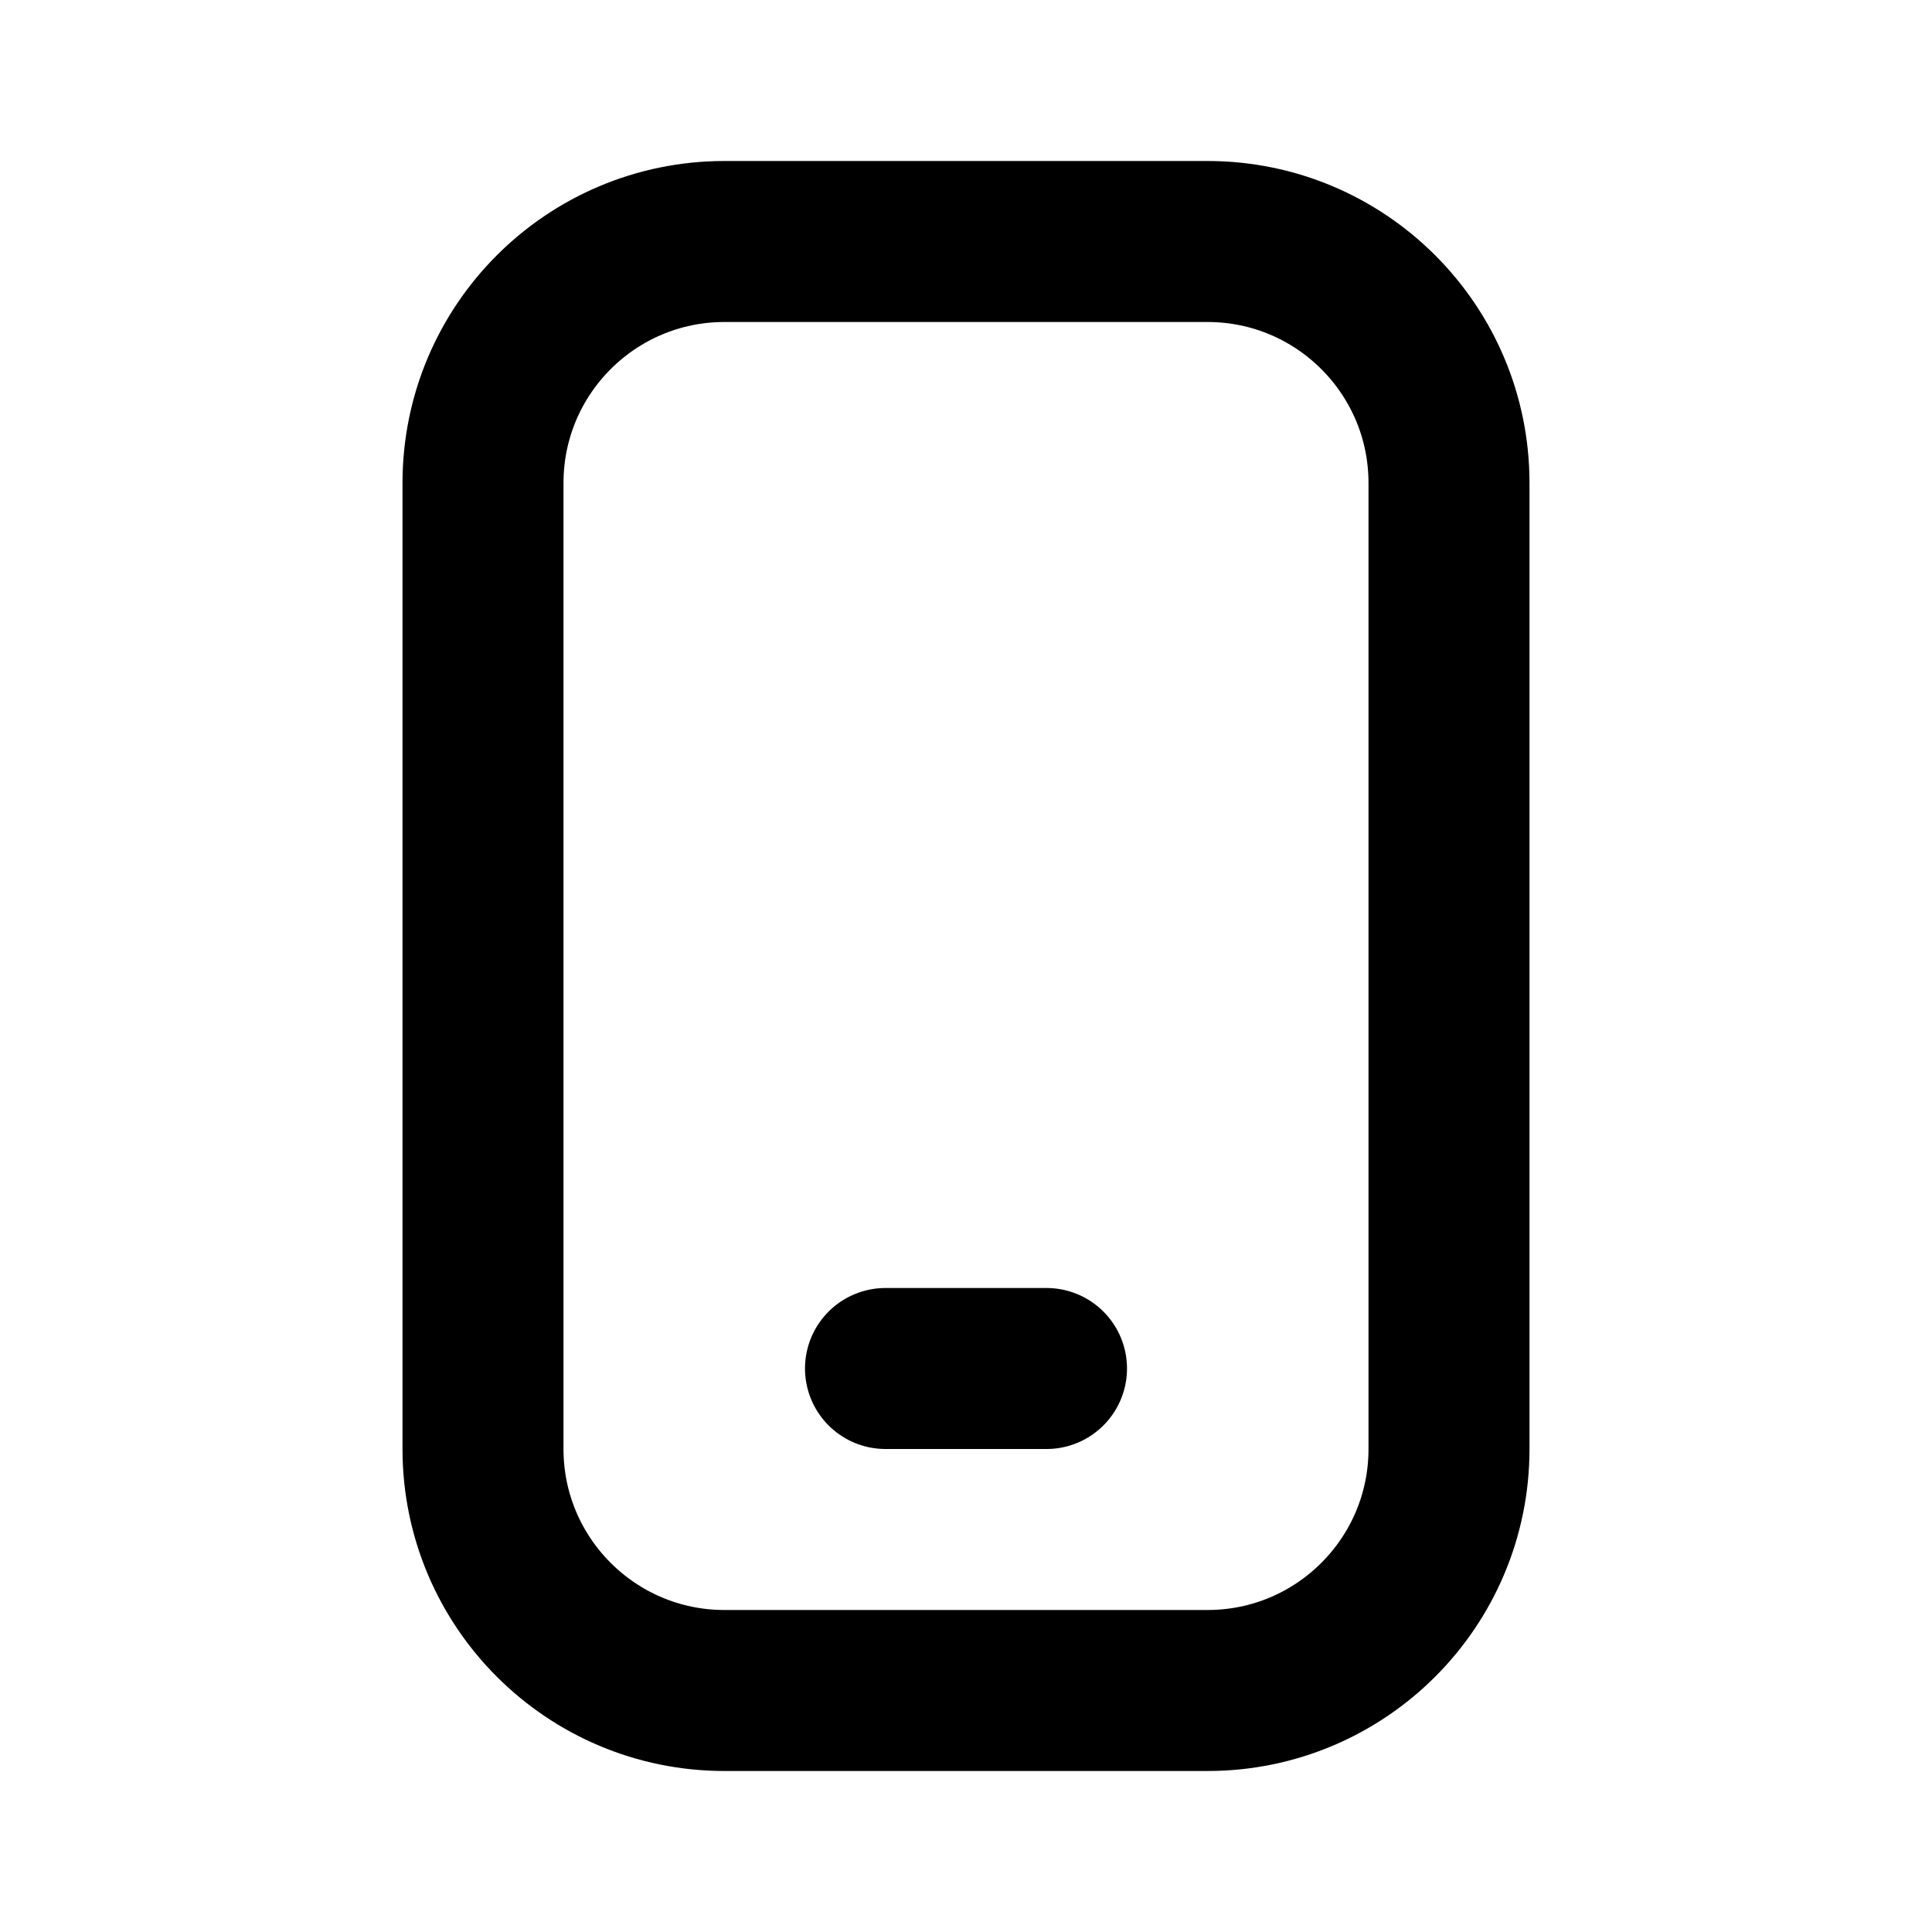
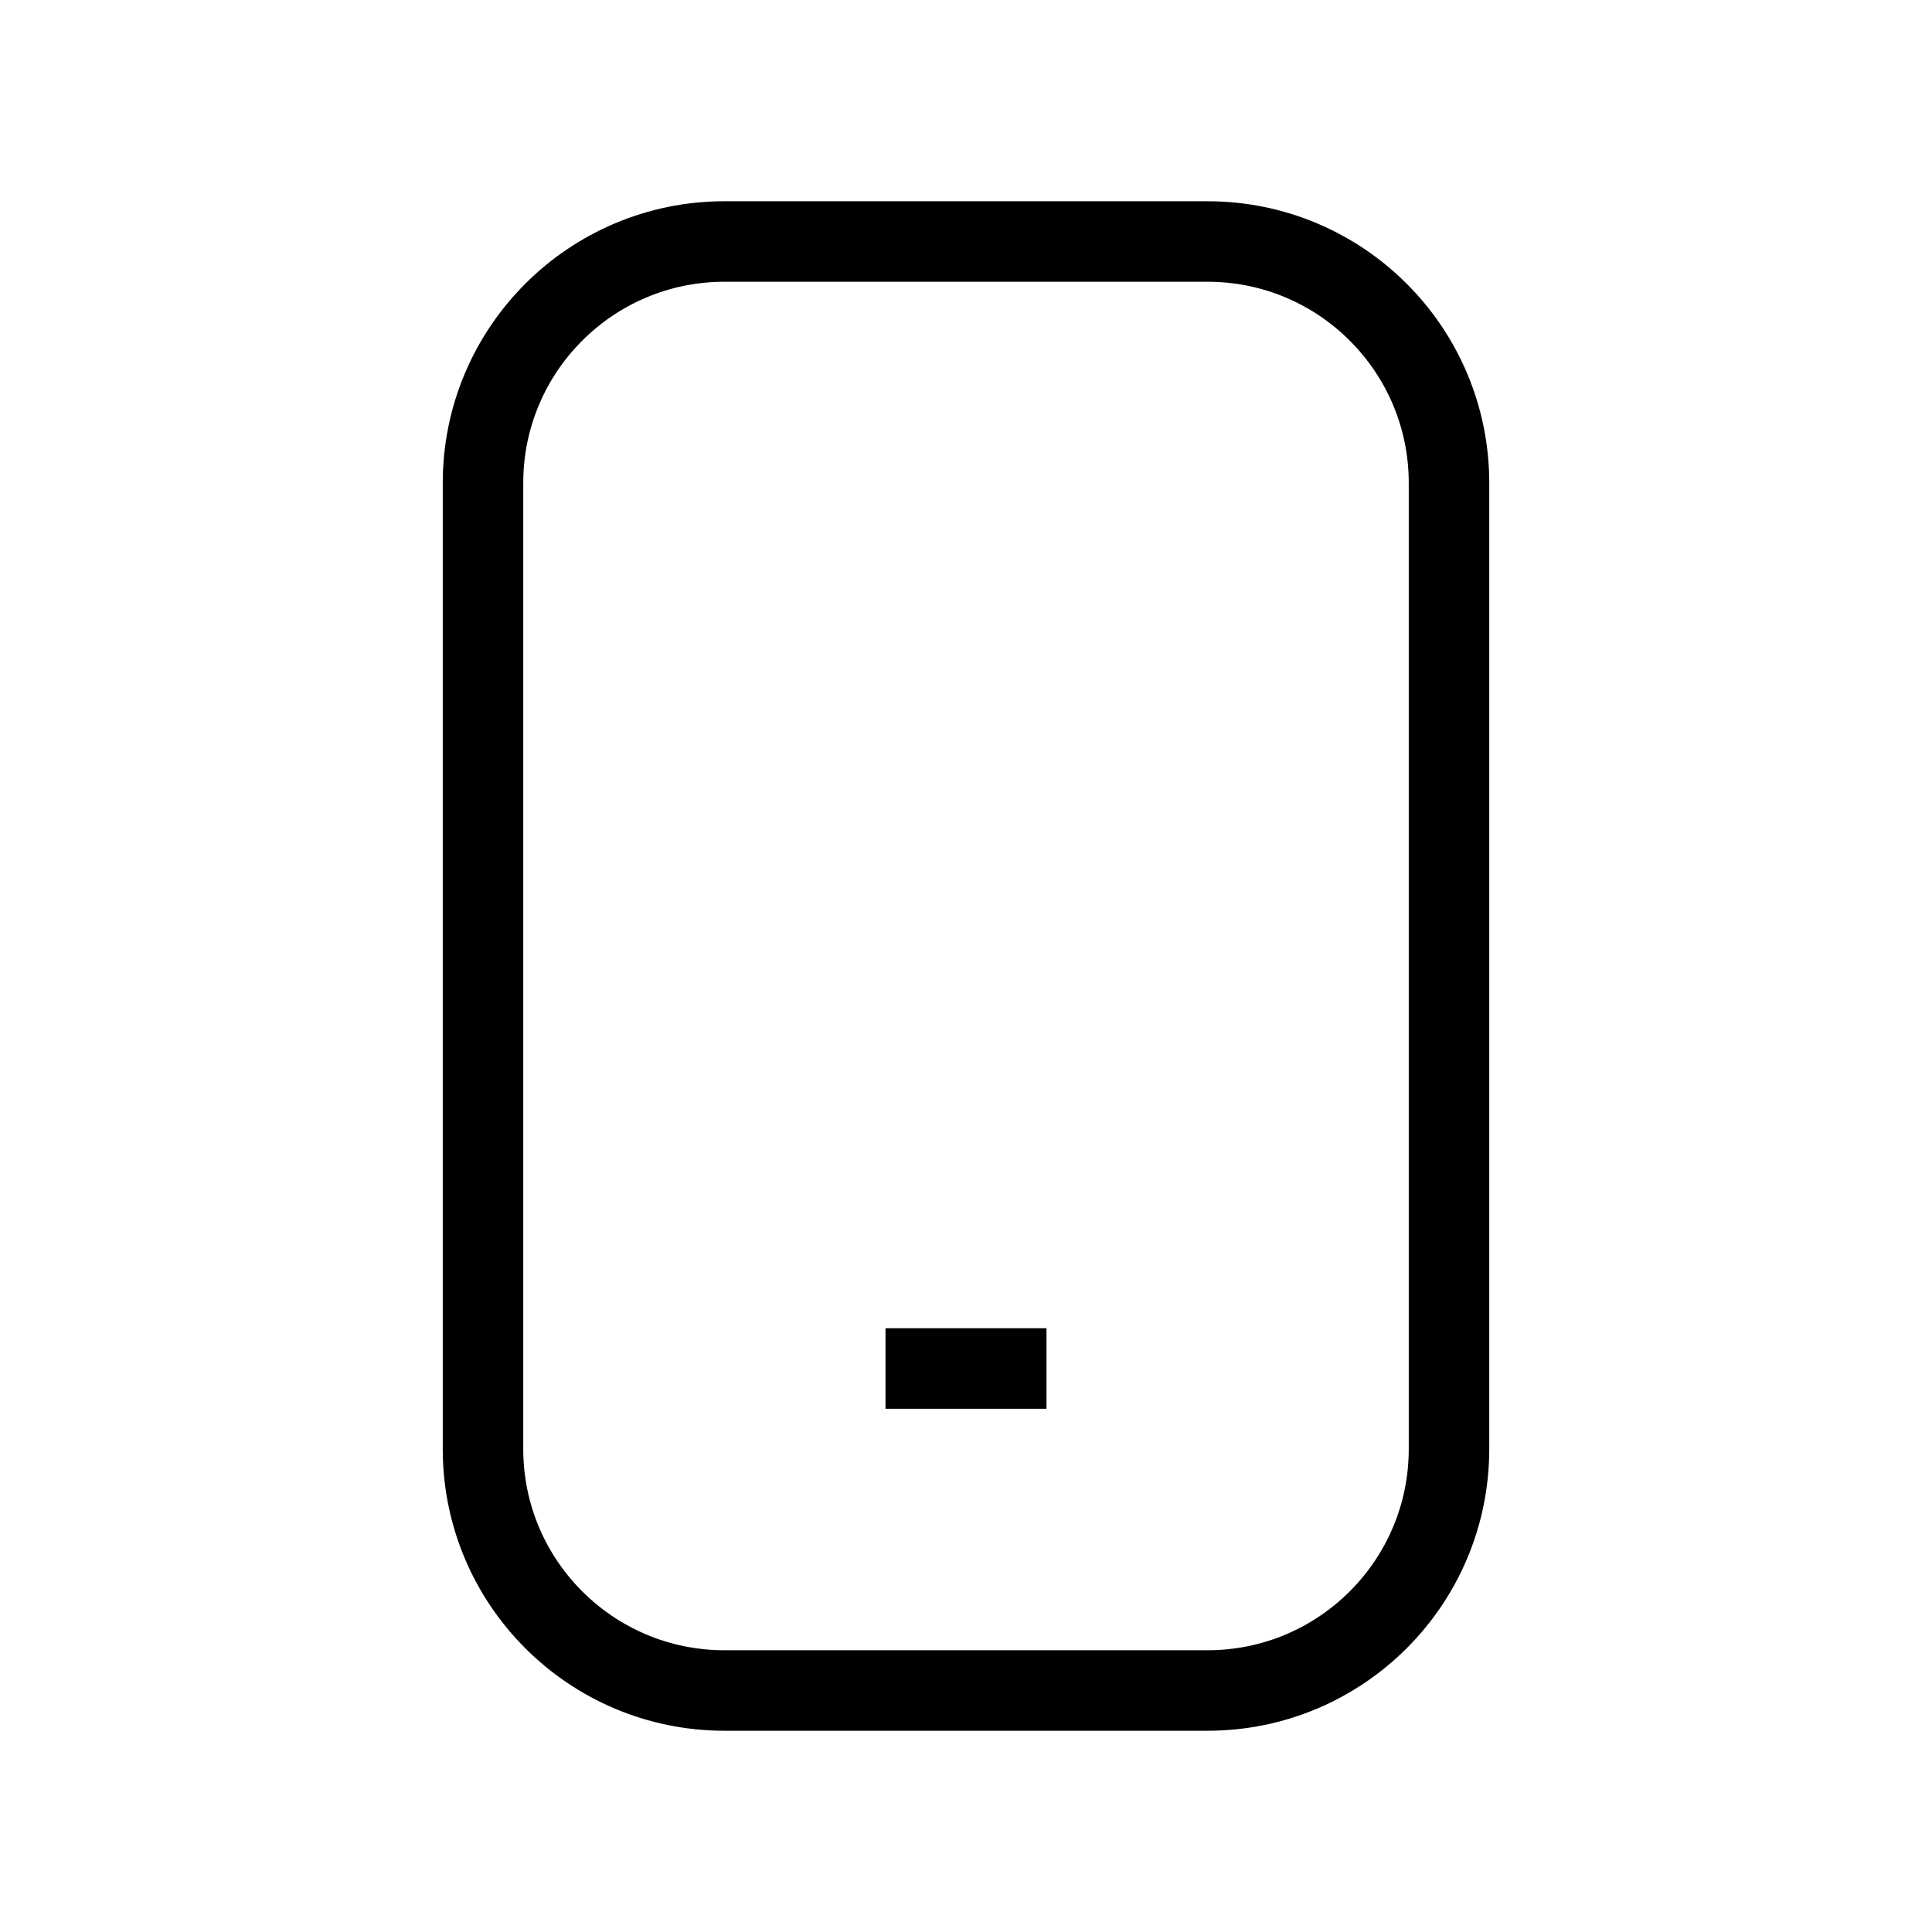
<svg xmlns="http://www.w3.org/2000/svg" width="800px" height="800px" viewBox="0 0 24 24" fill="none">
-   <path d="M11 17H13M9 21H15C16.657 21 18 19.657 18 18V6C18 4.343 16.657 3 15 3H9C7.343 3 6 4.343 6 6V18C6 19.657 7.343 21 9 21Z" stroke="#000000" stroke-width="2" stroke-linecap="round" />
+   <path d="M11 17H13M9 21H15C16.657 21 18 19.657 18 18V6C18 4.343 16.657 3 15 3H9C7.343 3 6 4.343 6 6V18C6 19.657 7.343 21 9 21Z" stroke="#000000" strokeWidth="2" strokeLinecap="round" />
</svg>
